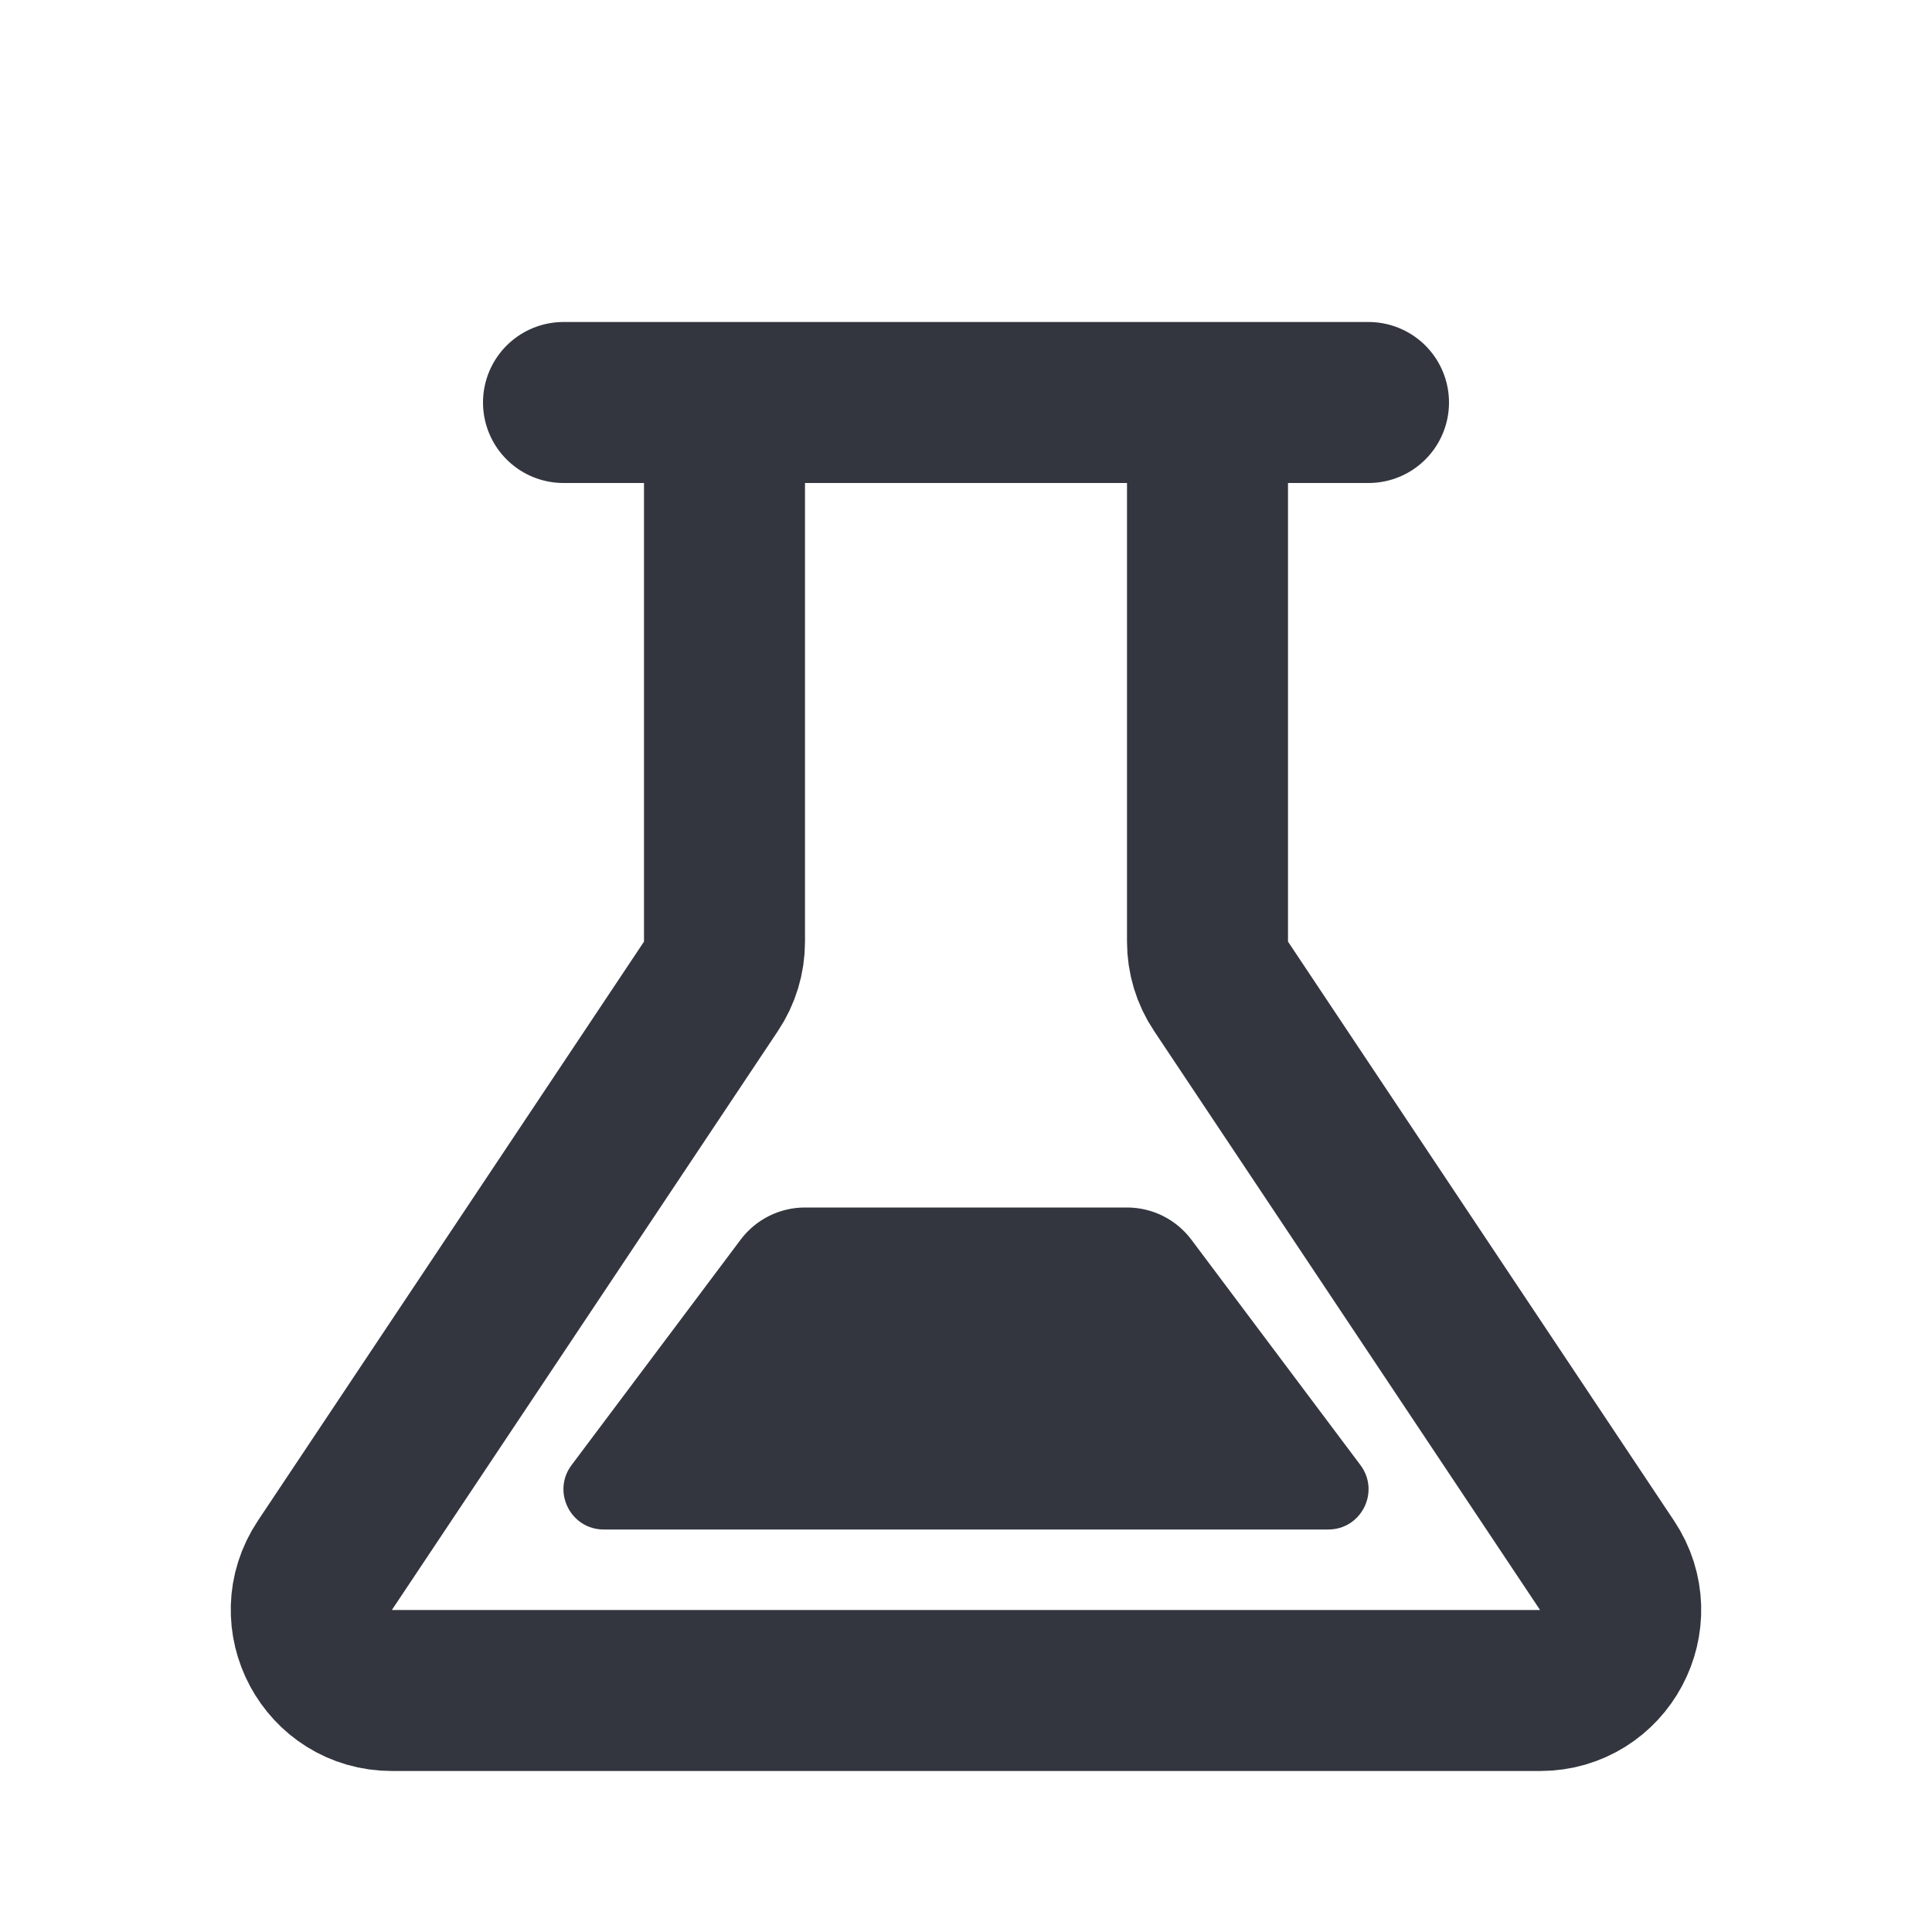
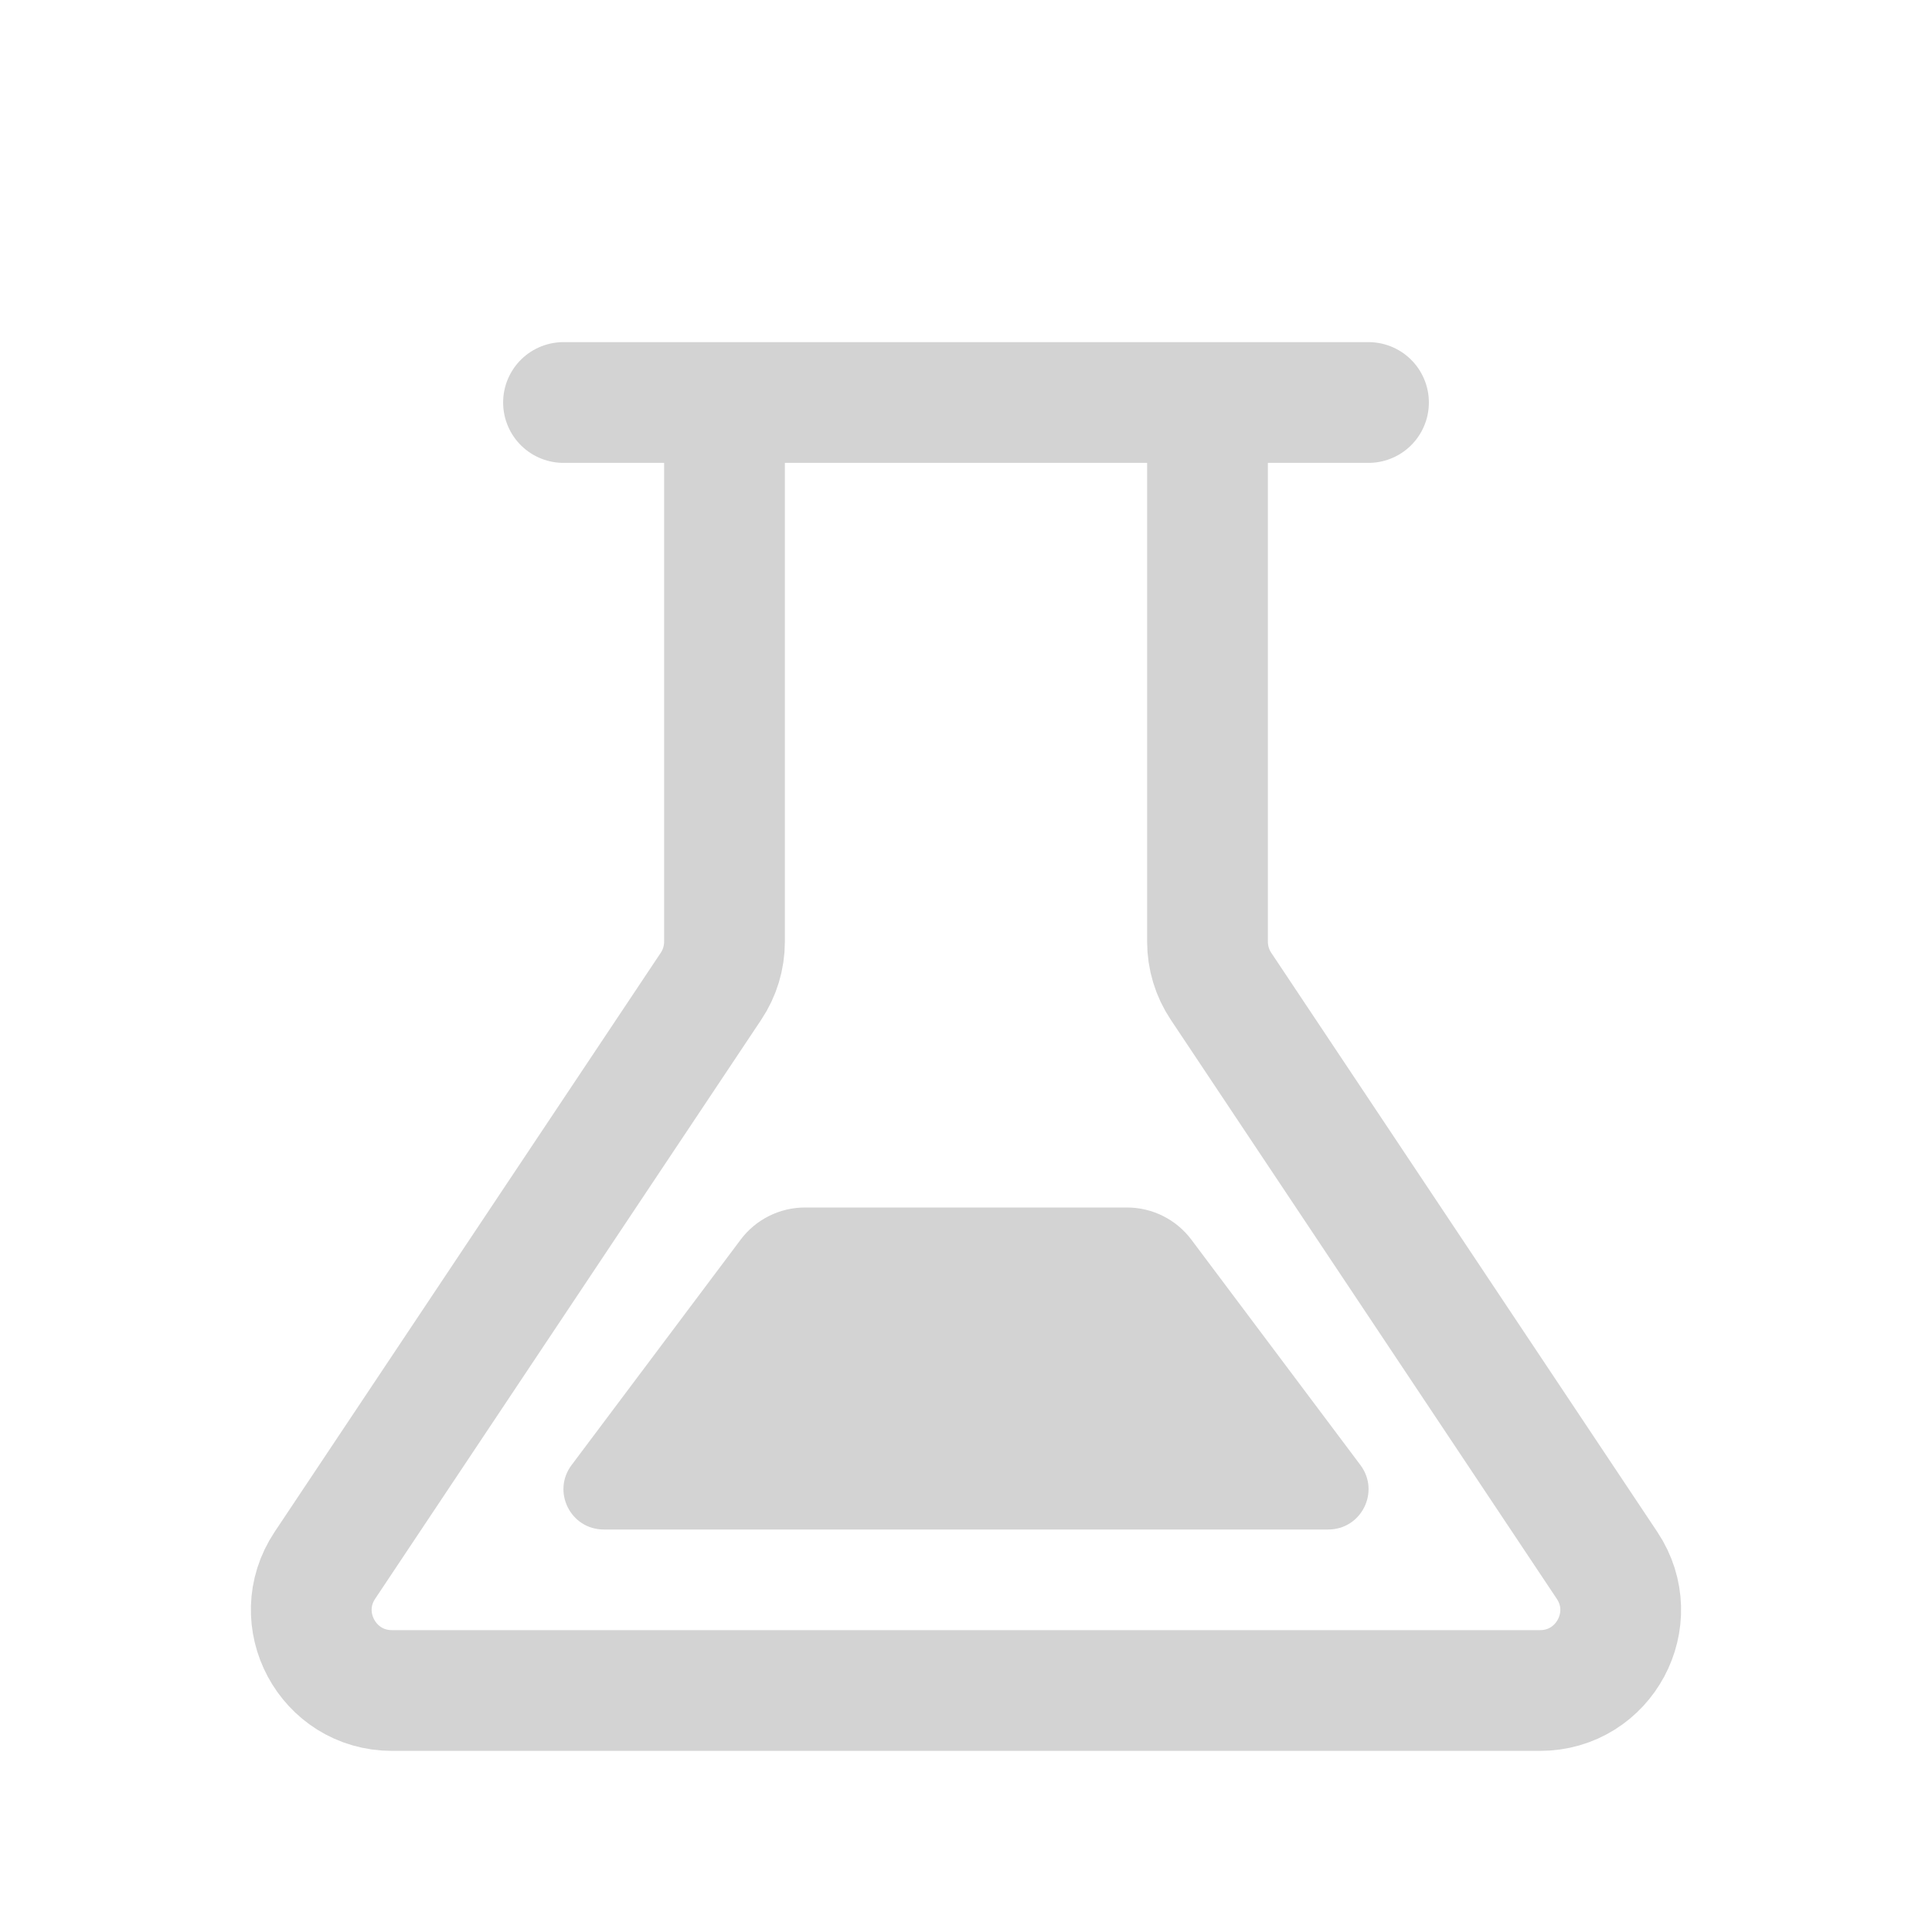
<svg xmlns="http://www.w3.org/2000/svg" width="24" height="24" viewBox="0 0 24 24" fill="none">
-   <path d="M15 5V11.697C15 11.895 15.058 12.088 15.168 12.252L19.963 19.445C20.407 20.11 19.93 21 19.131 21H4.869C4.07 21 3.593 20.11 4.036 19.445L8.832 12.252C8.942 12.088 9 11.895 9 11.697V5" stroke="#33363F" stroke-width="2" stroke-linejoin="round" />
-   <path d="M16.9 18.2L14.8 15.4C14.611 15.148 14.315 15 14 15H10C9.685 15 9.389 15.148 9.2 15.4L7.1 18.2C6.853 18.53 7.088 19 7.5 19H16.5C16.912 19 17.147 18.53 16.9 18.2Z" fill="#33363F" />
-   <path d="M7 5H17" stroke="#33363F" stroke-width="2" stroke-linecap="round" stroke-linejoin="round" />
+   <path d="M15 5V11.697C15 11.895 15.058 12.088 15.168 12.252L19.963 19.445C20.407 20.11 19.93 21 19.131 21H4.869C4.07 21 3.593 20.11 4.036 19.445L8.832 12.252C8.942 12.088 9 11.895 9 11.697V5" stroke="lightgray" stroke-width="1.5" stroke-linejoin="round" />
+   <path d="M16.9 18.2L14.8 15.4C14.611 15.148 14.315 15 14 15H10C9.685 15 9.389 15.148 9.2 15.4L7.1 18.2C6.853 18.53 7.088 19 7.5 19H16.5C16.912 19 17.147 18.53 16.9 18.2Z" fill="lightgray" />
+   <path d="M7 5H17" stroke="lightgray" stroke-width="1.5" stroke-linecap="round" stroke-linejoin="round" />
</svg>
